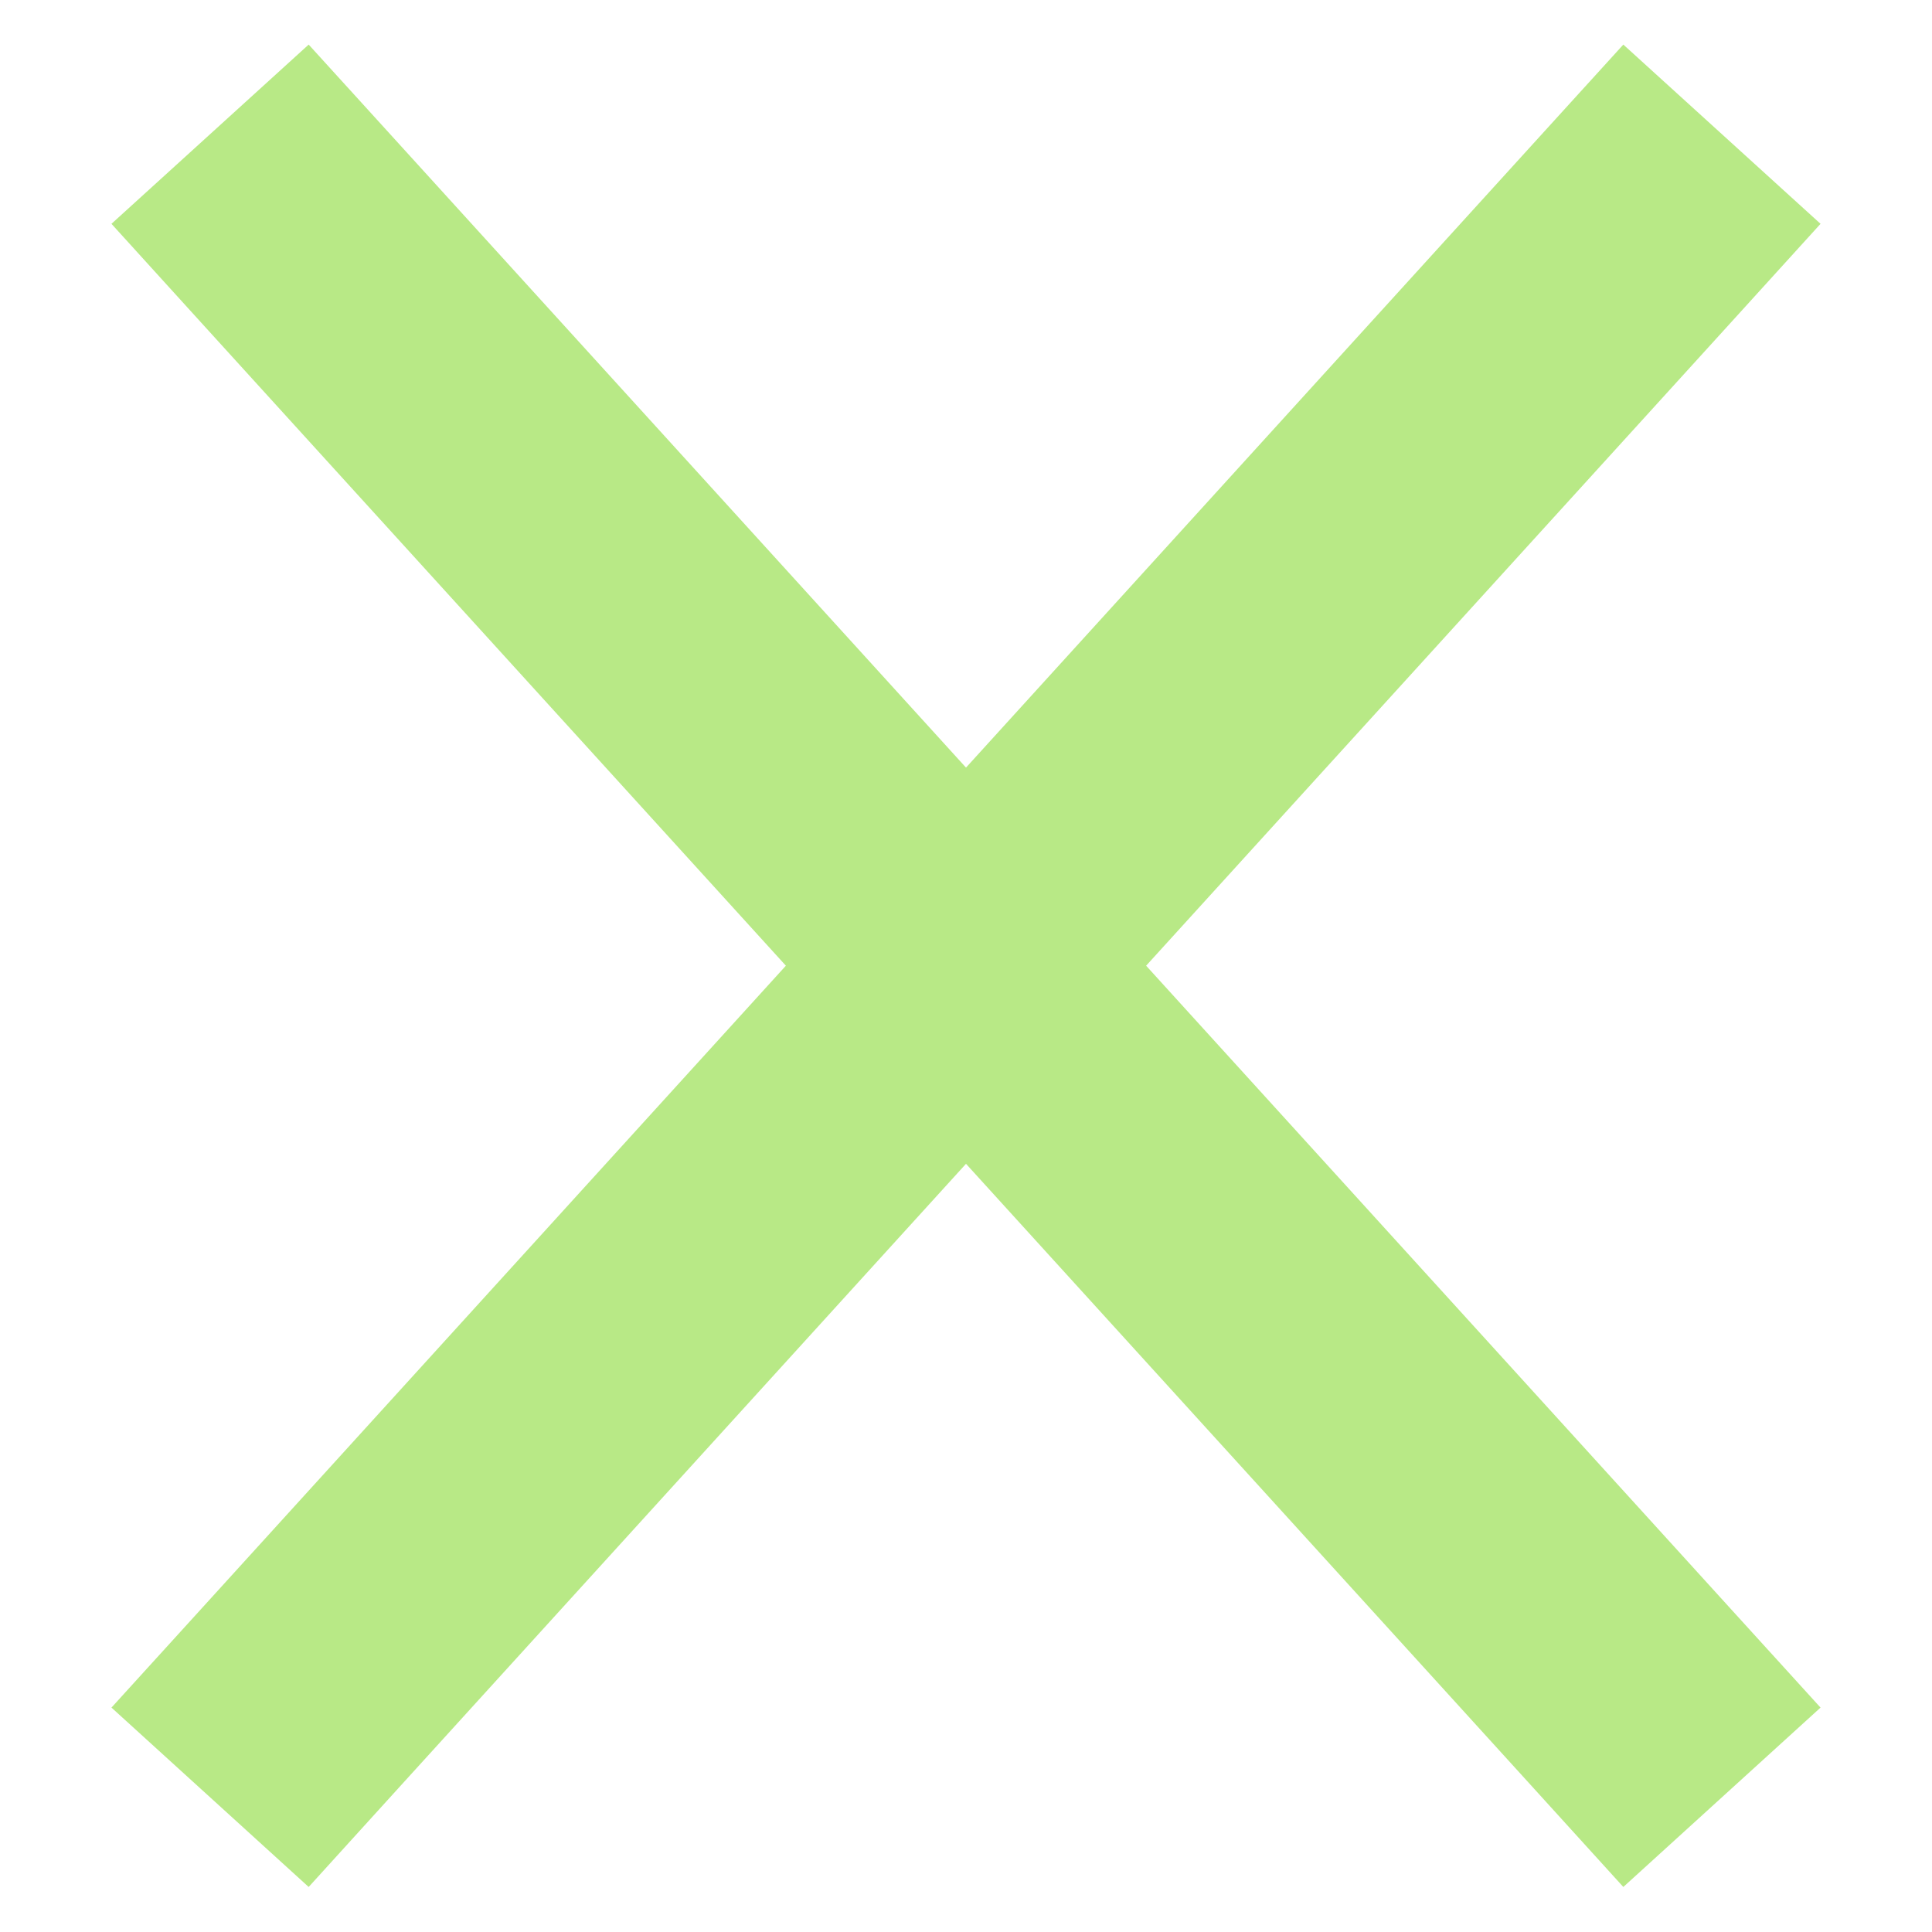
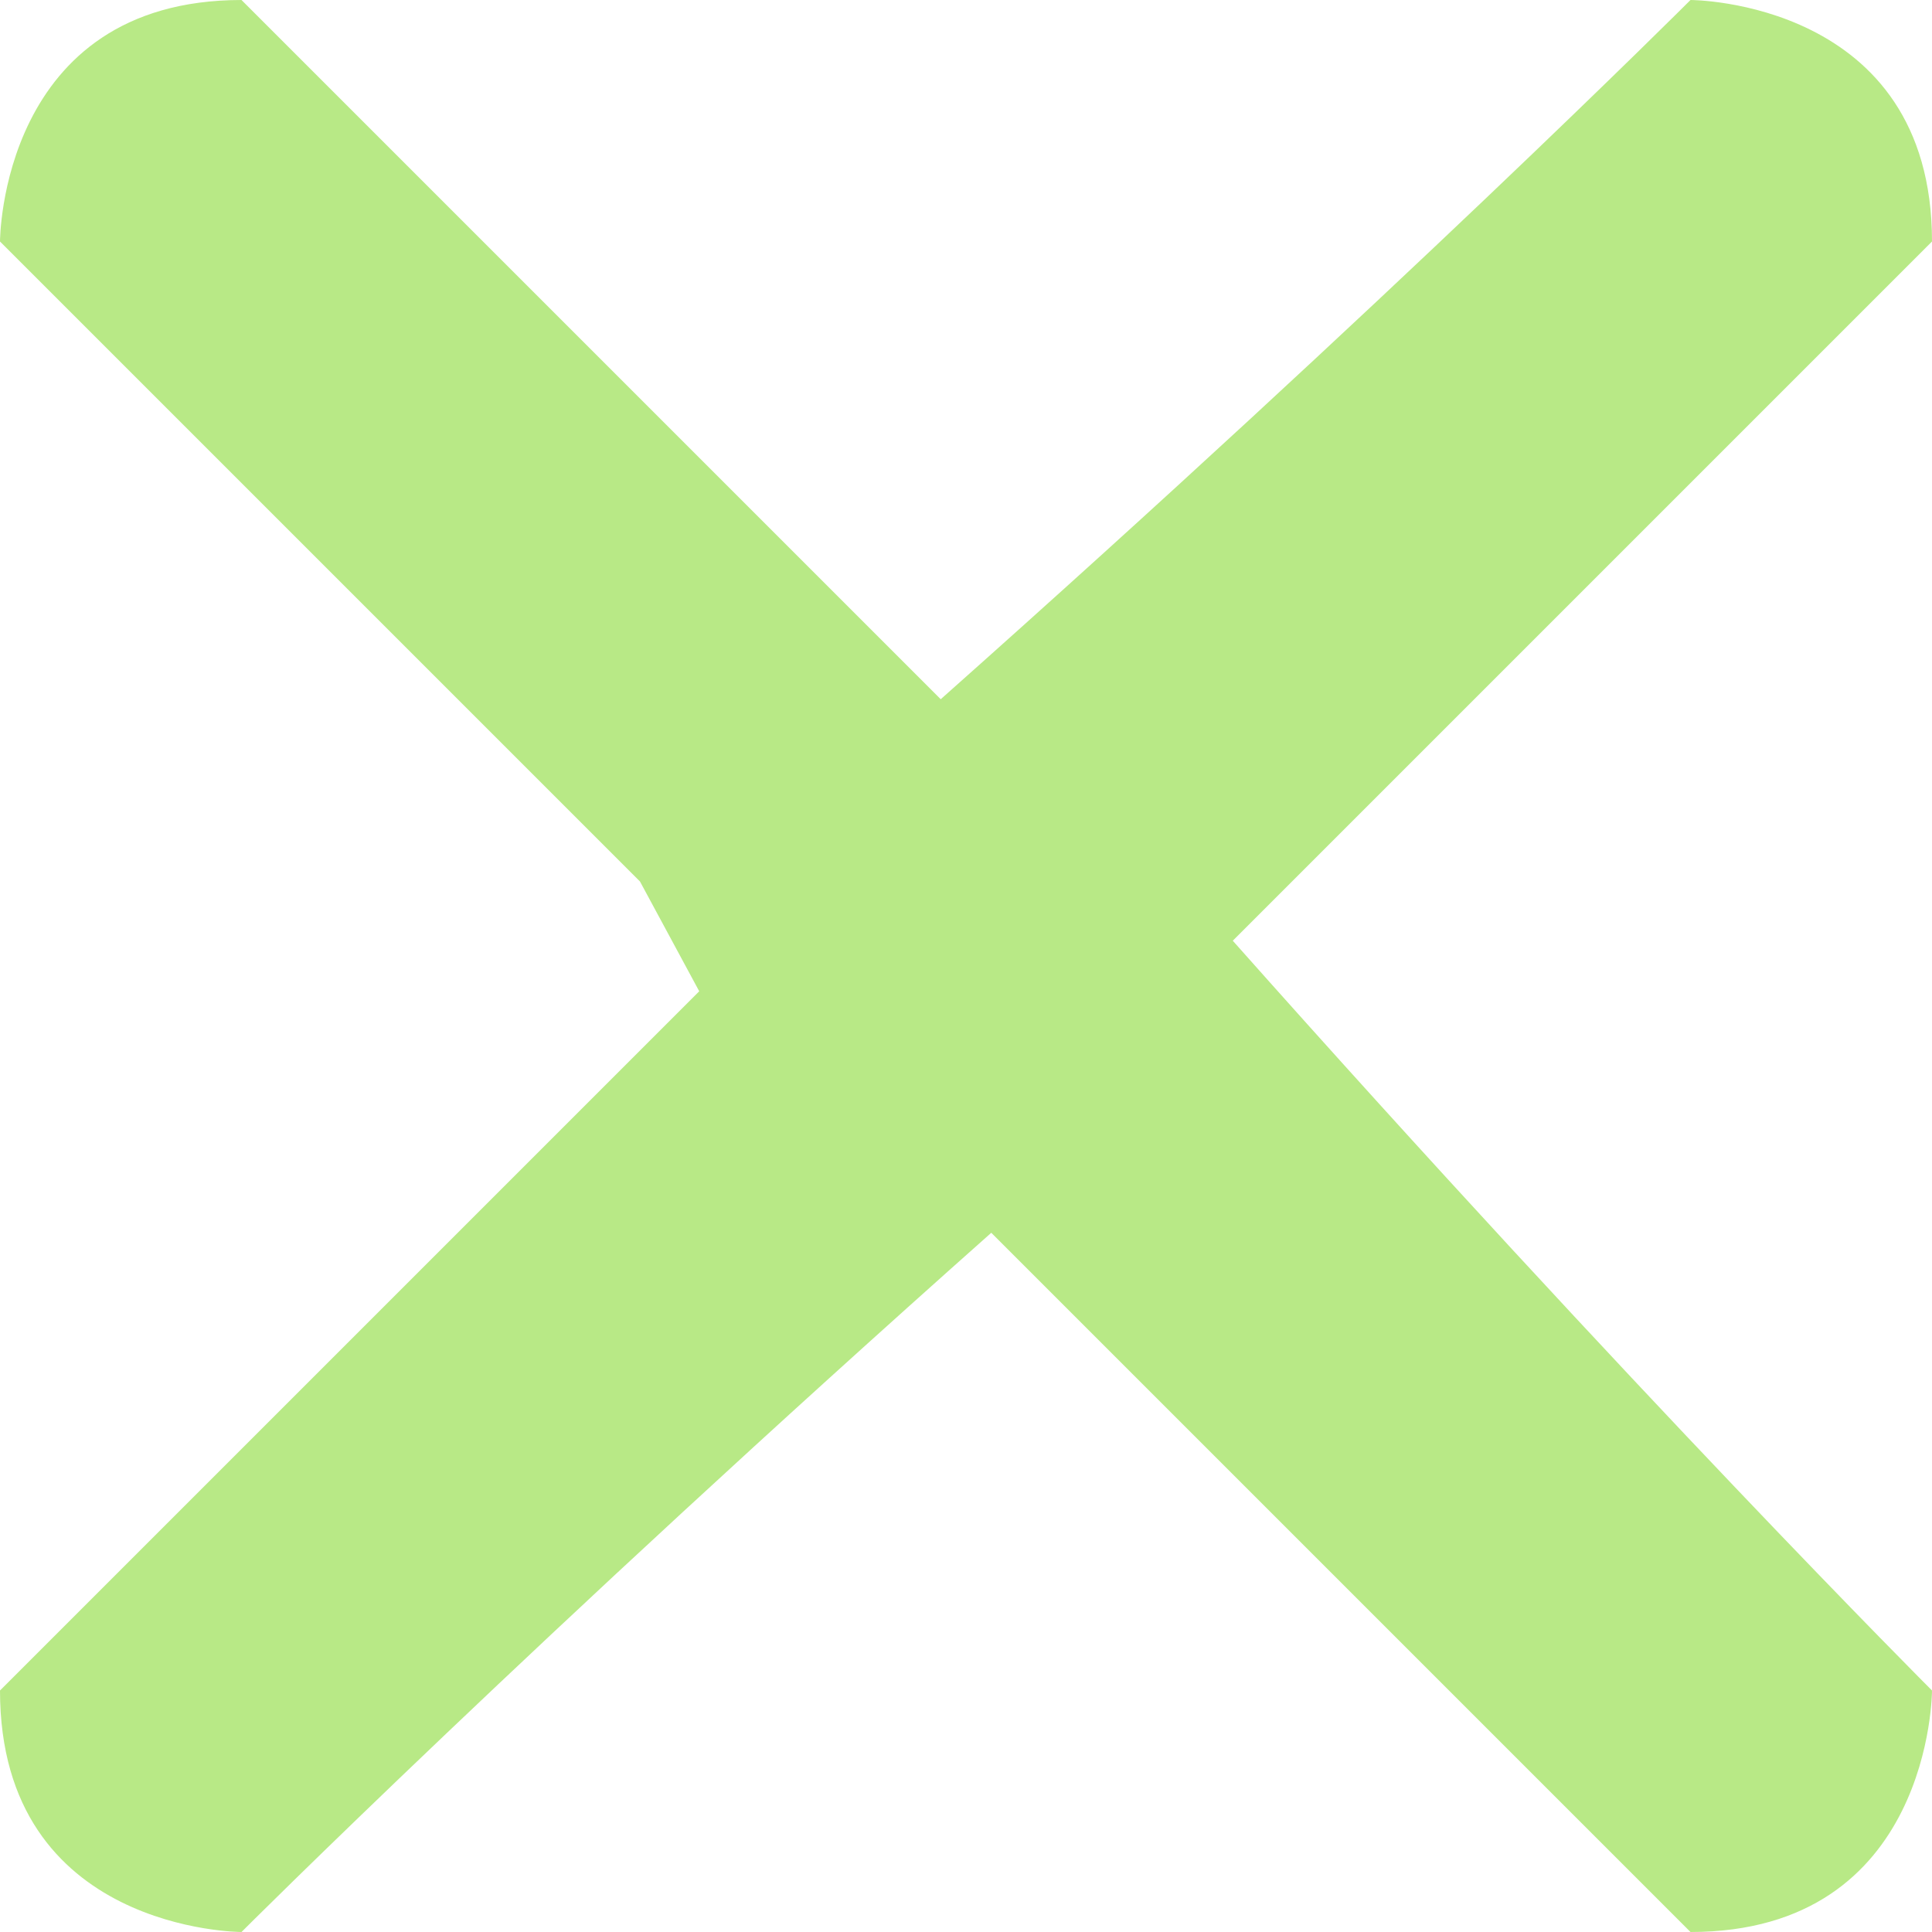
- <svg xmlns="http://www.w3.org/2000/svg" width="13px" height="13px" viewBox="0 0 13 13" version="1.1">
+ <svg xmlns="http://www.w3.org/2000/svg" width="12px" height="12px" viewBox="0 0 12 12" version="1.1">
  <defs />
  <g id="Page-1" stroke="none" stroke-width="1" fill="none" fill-rule="evenodd">
    <g id="close" fill="#B8E986">
-       <path d="M7.712,6.498 L11.647,10.827 L12.25,11.49 L10.923,12.697 L10.32,12.033 L6.5,7.831 L2.68,12.033 L2.077,12.697 L0.75,11.49 L1.353,10.827 L5.288,6.498 L1.353,2.17 L0.75,1.506 L2.077,0.3 L2.68,0.963 L6.5,5.165 L10.32,0.963 L10.923,0.3 L12.25,1.506 L11.647,2.17 L7.712,6.498 Z" id="Combined-Shape" />
+       <path d="M3.975,5.475 C1.837,3.337 2.22044605e-16,1.5 2.22044605e-16,1.5 C2.22044605e-16,1.5 2.22044605e-16,4.37150316e-16 1.5,2.88588597e-14 C1.714,0.214 3.673,2.173 5.843,4.343 C8.663,1.837 10.5,2.88588597e-14 10.5,2.88588597e-14 C10.5,2.88588597e-14 12,2.88588597e-14 12,1.5 C11.786,1.714 9.827,3.673 7.657,5.843 C10.163,8.663 12,10.5 12,10.5 C12,10.5 12,12 10.5,12 C10.286,11.786 8.327,9.827 6.157,7.657 C3.337,10.163 1.5,12 1.5,12 C1.5,12 2.22044605e-16,12 2.22044605e-16,10.5 C0.214,10.286 2.173,8.327 4.343,6.157 Z" id="Combined-Shape" />
    </g>
  </g>
</svg>
